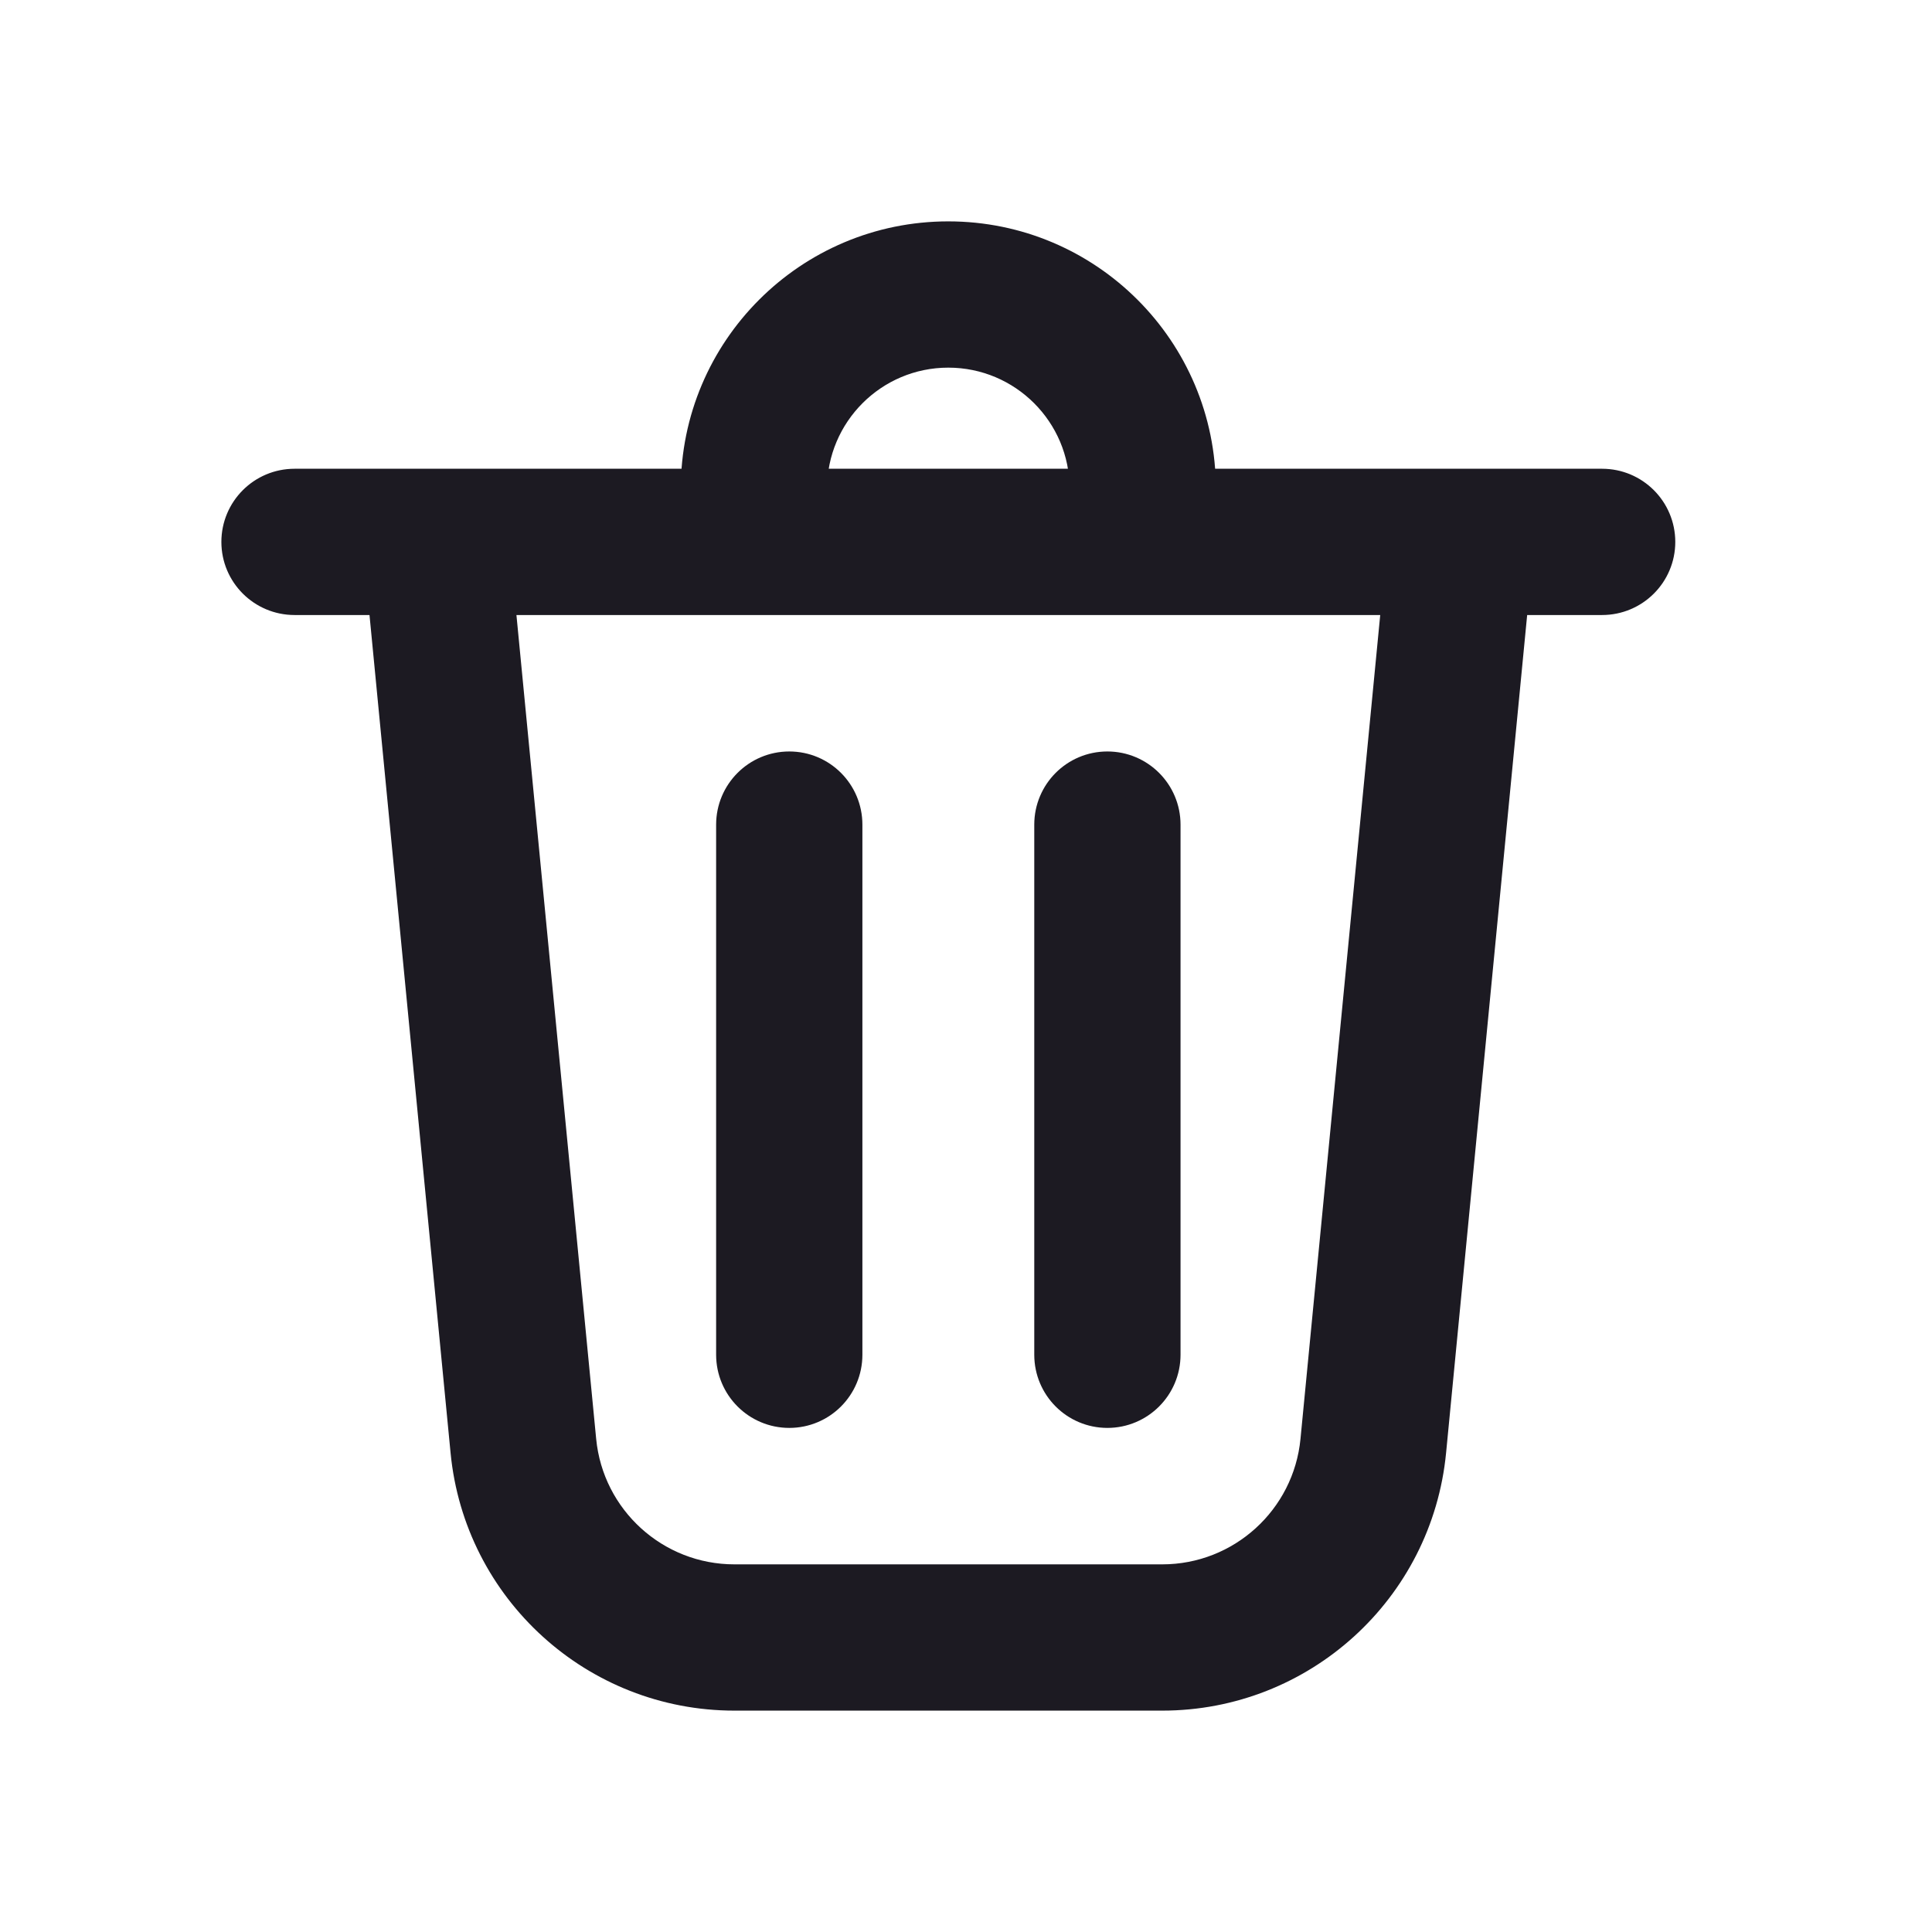
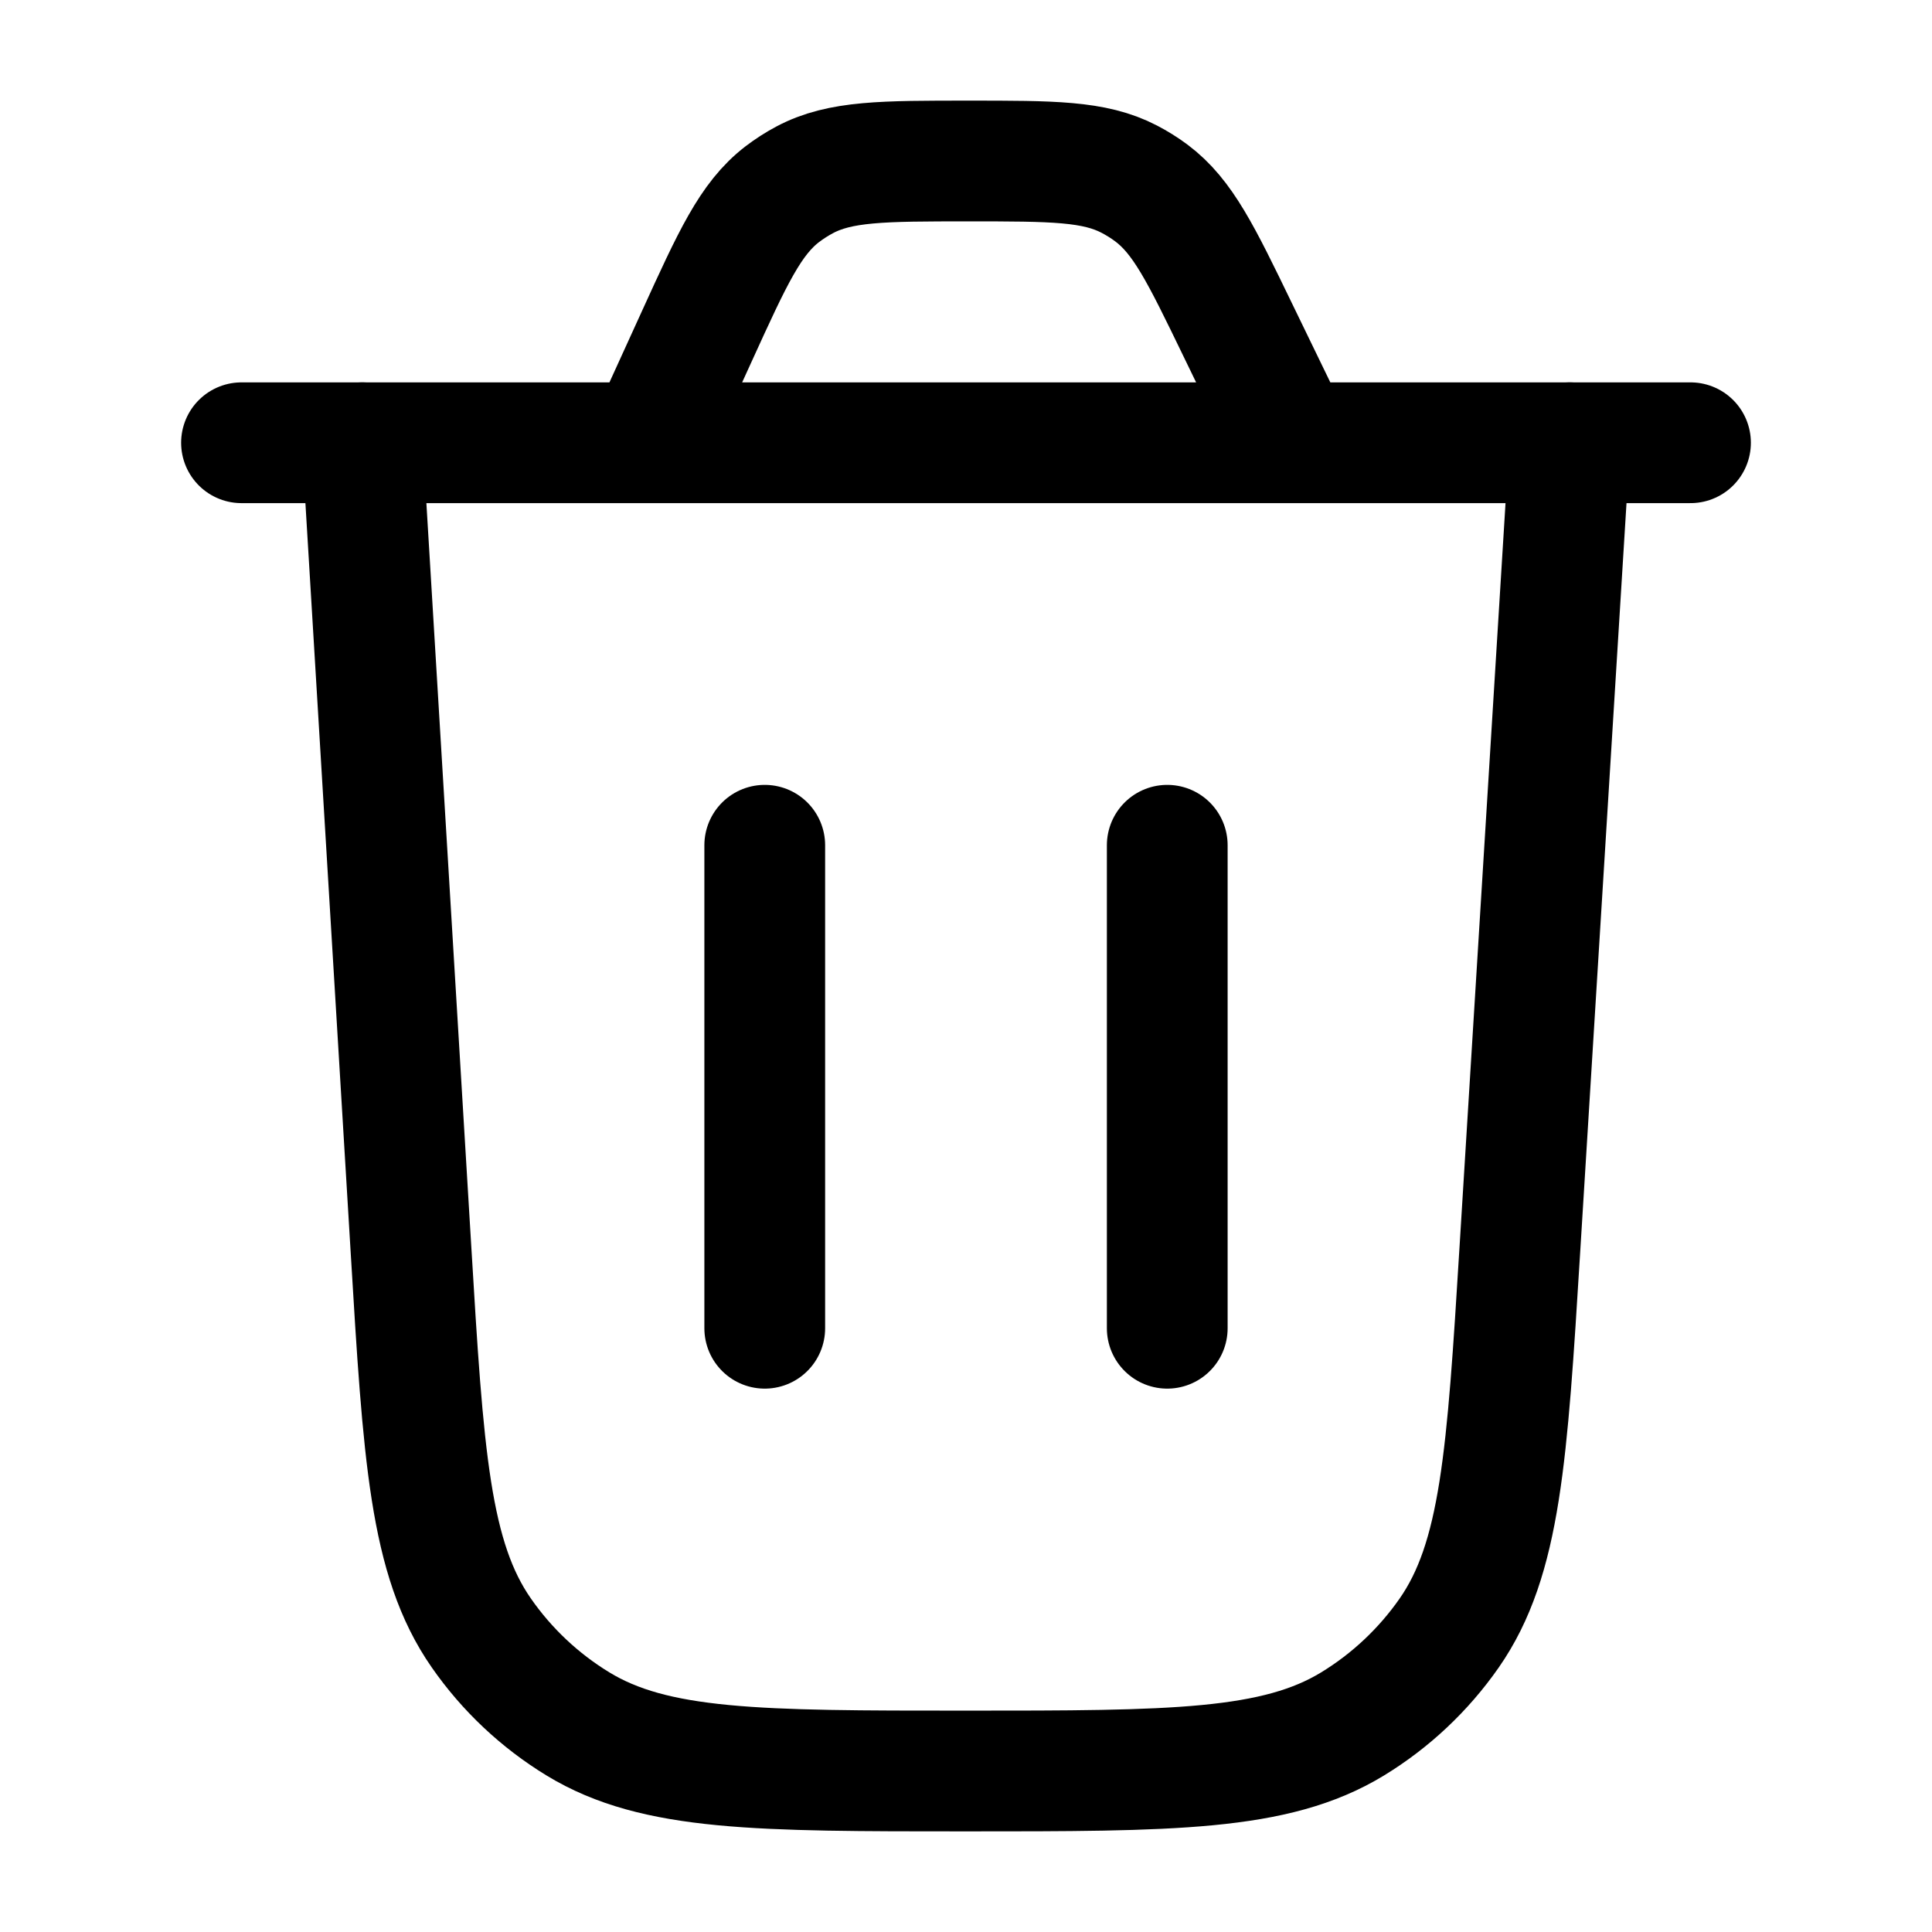
<svg xmlns="http://www.w3.org/2000/svg" width="24" height="24" viewBox="0 0 24 24" fill="none">
-   <path d="M10.024 6.073H13.537C13.537 5.103 12.75 4.317 11.78 4.317C10.811 4.317 10.024 5.103 10.024 6.073ZM8.707 6.073C8.707 4.376 10.083 3 11.78 3C13.478 3 14.854 4.376 14.854 6.073H19.902C20.266 6.073 20.561 6.368 20.561 6.732C20.561 7.095 20.266 7.39 19.902 7.39H18.744L17.715 18.024C17.552 19.712 16.133 21 14.438 21H9.123C7.428 21 6.009 19.712 5.846 18.024L4.817 7.39H3.659C3.295 7.39 3 7.095 3 6.732C3 6.368 3.295 6.073 3.659 6.073H8.707ZM10.463 10.244C10.463 9.88 10.169 9.585 9.805 9.585C9.441 9.585 9.146 9.88 9.146 10.244V16.829C9.146 17.193 9.441 17.488 9.805 17.488C10.169 17.488 10.463 17.193 10.463 16.829V10.244ZM13.756 9.585C14.12 9.585 14.415 9.88 14.415 10.244V16.829C14.415 17.193 14.12 17.488 13.756 17.488C13.392 17.488 13.098 17.193 13.098 16.829V10.244C13.098 9.88 13.392 9.585 13.756 9.585ZM7.157 17.898C7.255 18.91 8.106 19.683 9.123 19.683H14.438C15.455 19.683 16.306 18.91 16.404 17.898L17.421 7.39H6.14L7.157 17.898Z" fill="#1C1A22" stroke="#1C1A22" stroke-width="0.5" stroke-linecap="round" />
+   <path d="M19.5 5.5L18.88 15.525C18.722 18.086 18.643 19.367 18.001 20.288C17.683 20.743 17.275 21.127 16.801 21.416C15.842 22 14.559 22 11.993 22C9.423 22 8.138 22 7.179 21.415C6.705 21.126 6.296 20.741 5.979 20.285C5.337 19.363 5.259 18.08 5.105 15.515L4.5 5.5" stroke="black" stroke-width="1.5" stroke-linecap="round" />
+   <path d="M3 5.5H21M16.056 5.5L15.373 4.092C14.92 3.156 14.693 2.689 14.302 2.397C14.215 2.332 14.123 2.275 14.027 2.225C13.594 2 13.074 2 12.034 2C10.969 2 10.436 2 9.996 2.234C9.898 2.286 9.805 2.346 9.717 2.413C9.322 2.717 9.101 3.202 8.659 4.171L8.053 5.5" stroke="black" stroke-width="1.5" stroke-linecap="round" />
+   <path d="M9.5 16.5V10.5" stroke="black" stroke-width="1.5" stroke-linecap="round" />
+   <path d="M14.5 16.5V10.5" stroke="black" stroke-width="1.5" stroke-linecap="round" />
</svg>
